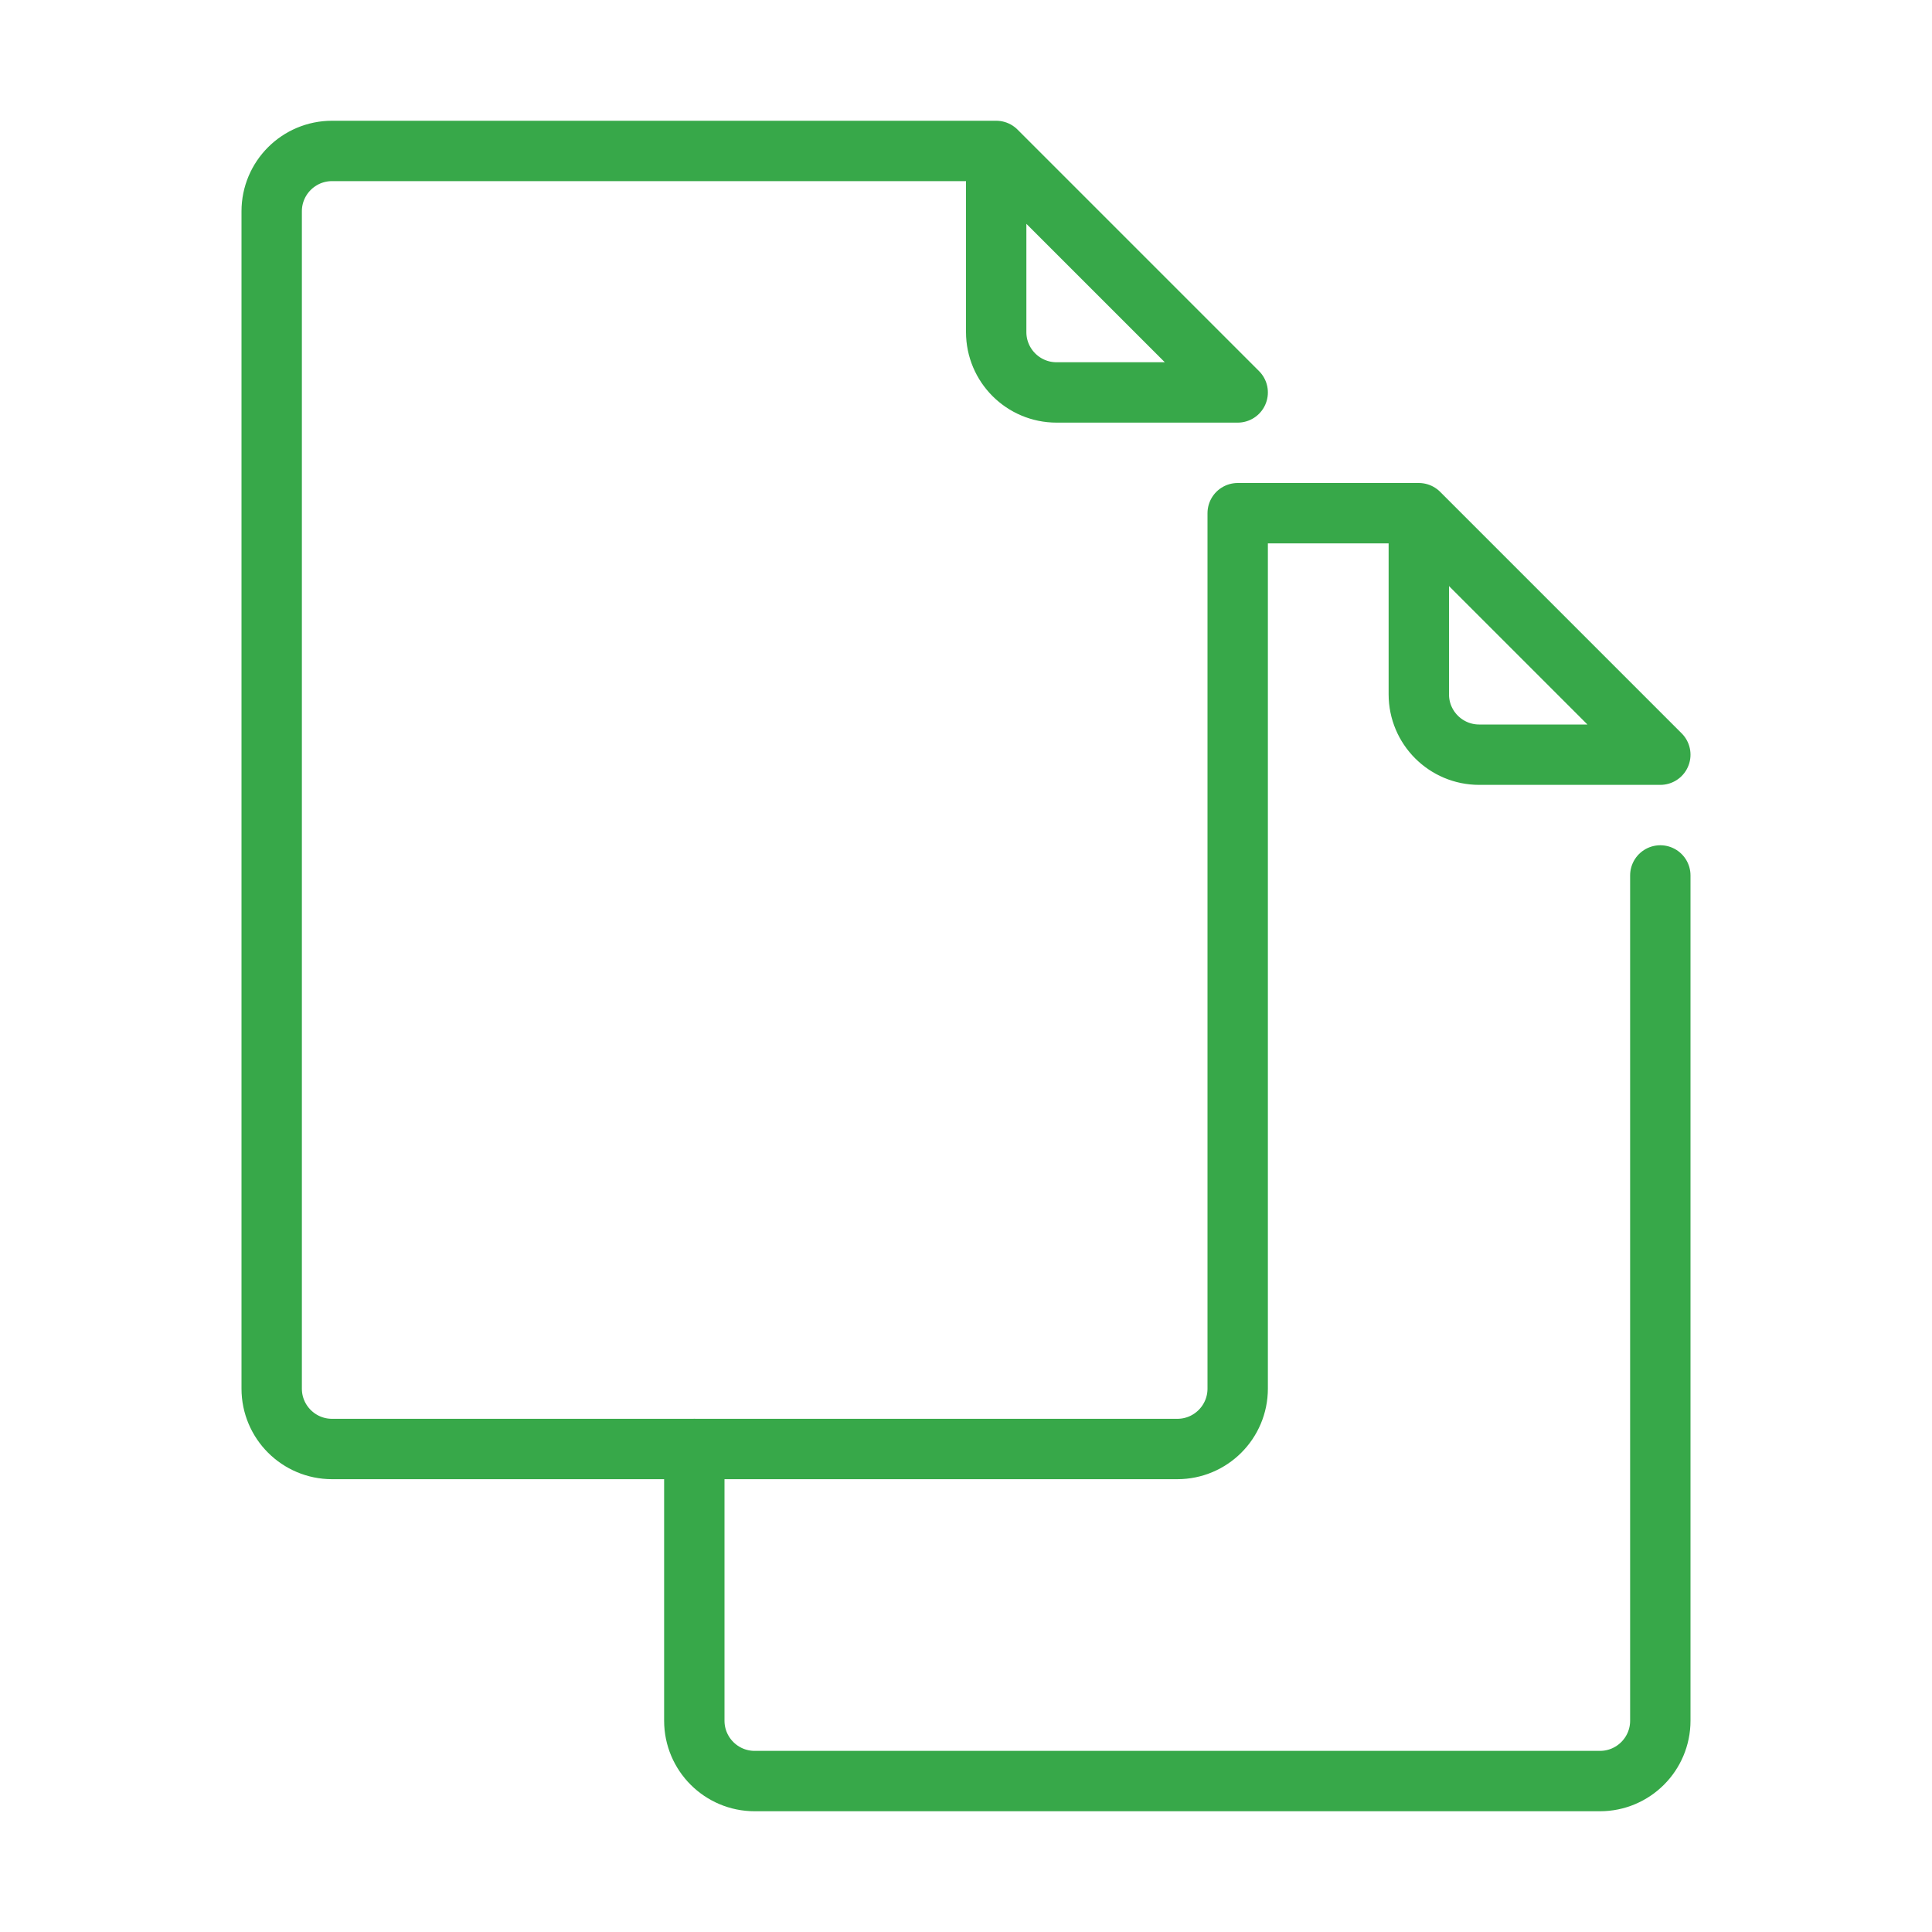
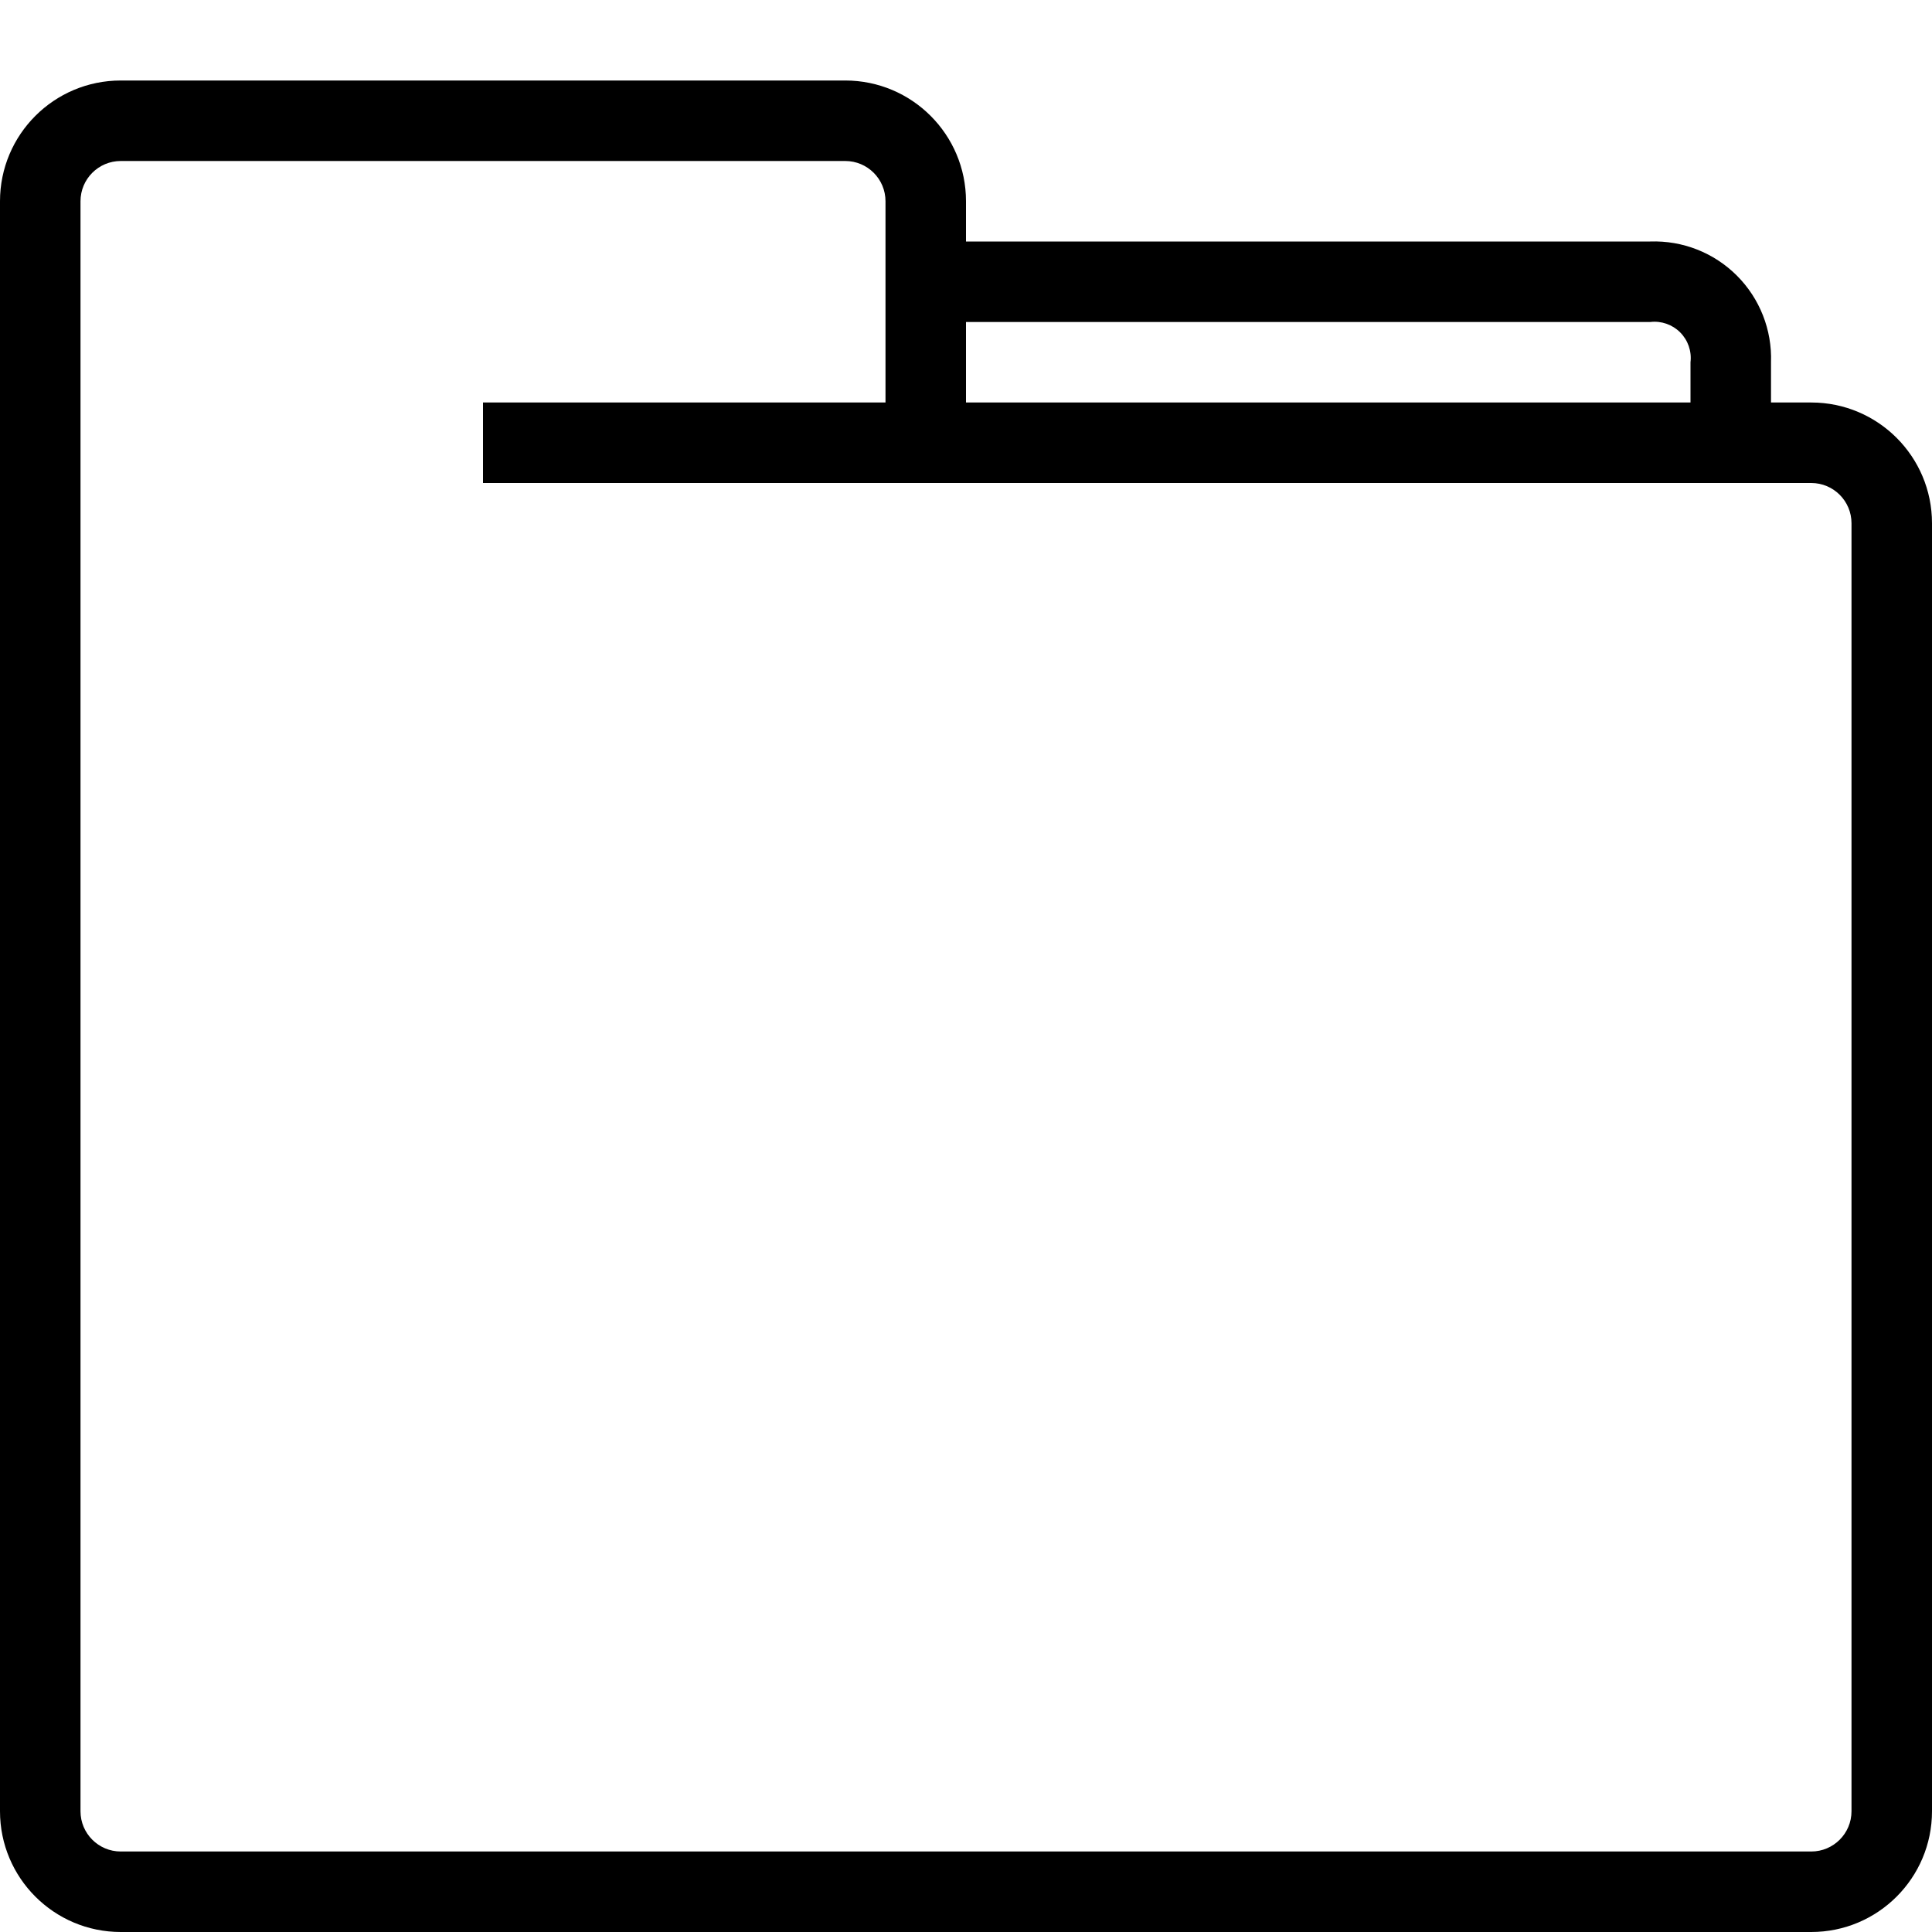
- <svg xmlns="http://www.w3.org/2000/svg" data-name="Layer 1" id="Layer_1" viewBox="0 0 64 64">
-   <defs>
-     <style>.cls-1{fill:none;stroke:#37a849;stroke-linecap:round;stroke-linejoin:round;stroke-width:2px;}</style>
-   </defs>
-   <path class="cls-1" d="M47,17v6a2,2,0,0,0,2,2h6l-8-8H41V46a2,2,0,0,1-2,2H11a2,2,0,0,1-2-2V7a2,2,0,0,1,2-2H33l8,8H35a2,2,0,0,1-2-2V5" />
-   <path class="cls-1" d="M55,29V57a2,2,0,0,1-2,2H25a2,2,0,0,1-2-2V48" />
+ <svg xmlns="http://www.w3.org/2000/svg" viewBox="0 0 48 48">
+   <g data-name="11-Folder" id="_11-Folder">
+     <path d="M45,10H44V9a2.9,2.9,0,0,0-3-3H24V5a3,3,0,0,0-3-3H3A3,3,0,0,0,0,5V45a3,3,0,0,0,3,3H45a3,3,0,0,0,3-3V13A3,3,0,0,0,45,10ZM24,8H41a.9.9,0,0,1,1,1v1H24ZM46,45a1,1,0,0,1-1,1H3a1,1,0,0,1-1-1V5A1,1,0,0,1,3,4H21a1,1,0,0,1,1,1v5H12v2H45a1,1,0,0,1,1,1Z" />
+   </g>
</svg>
